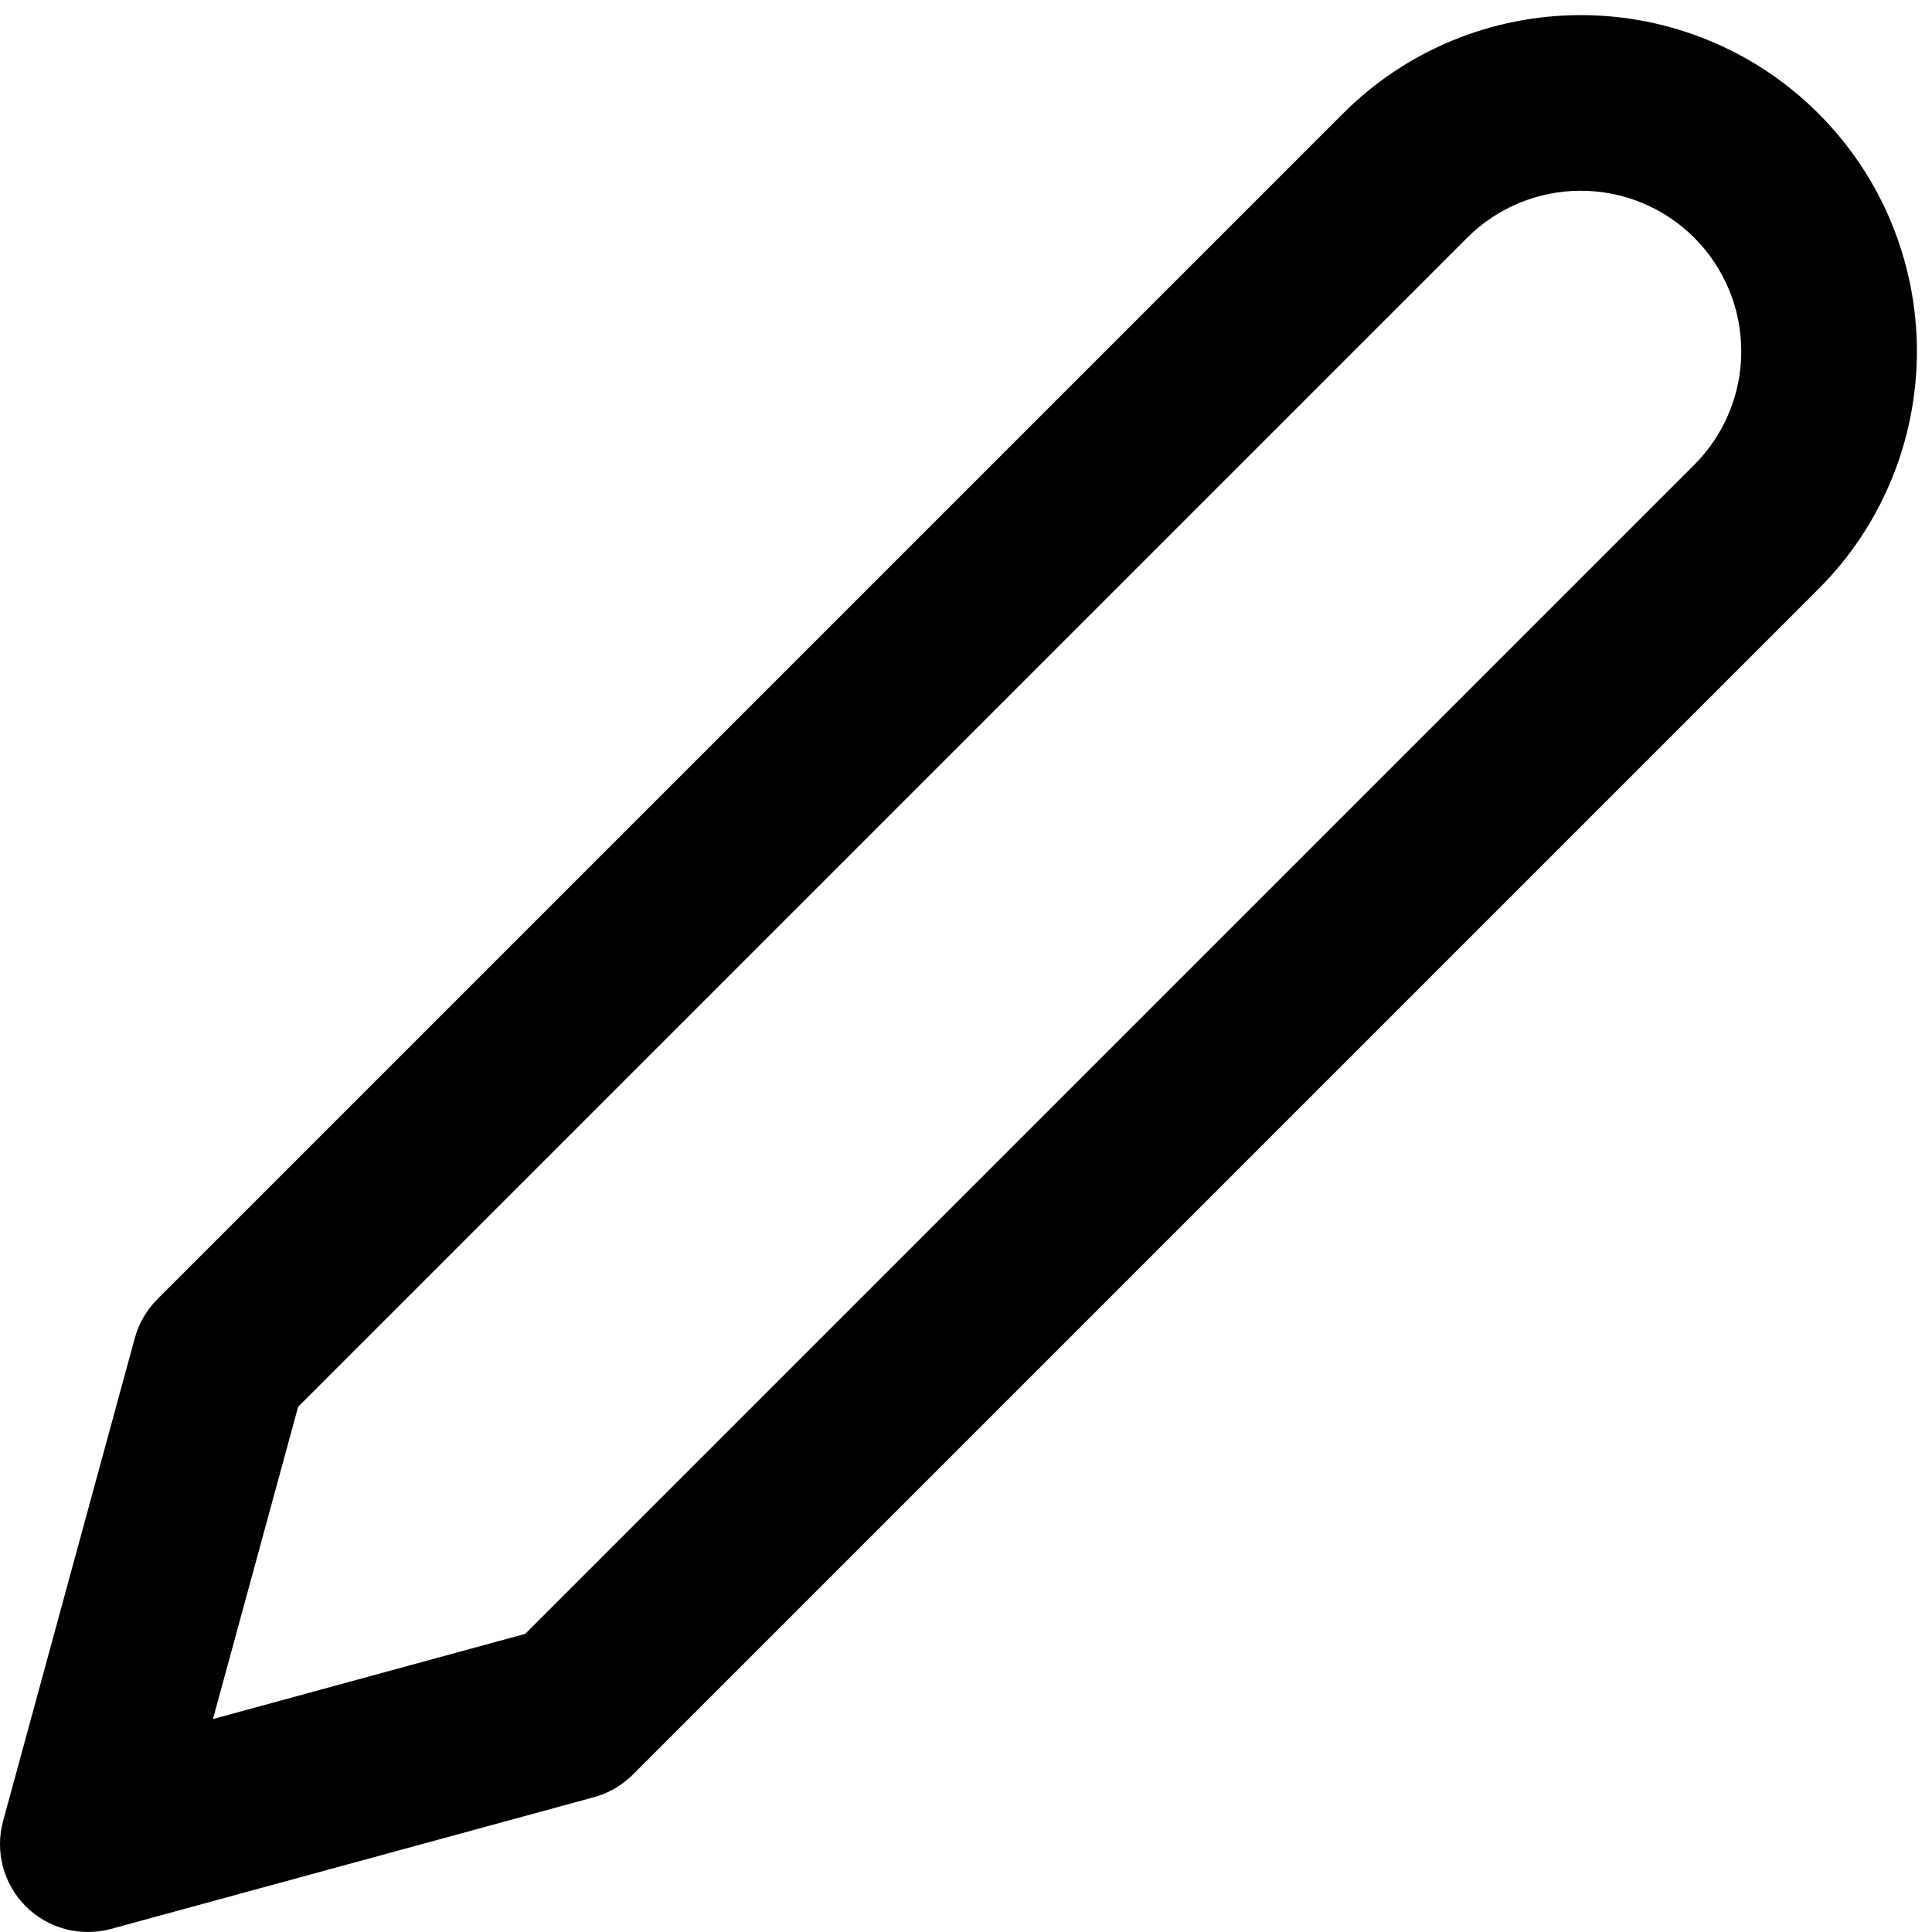
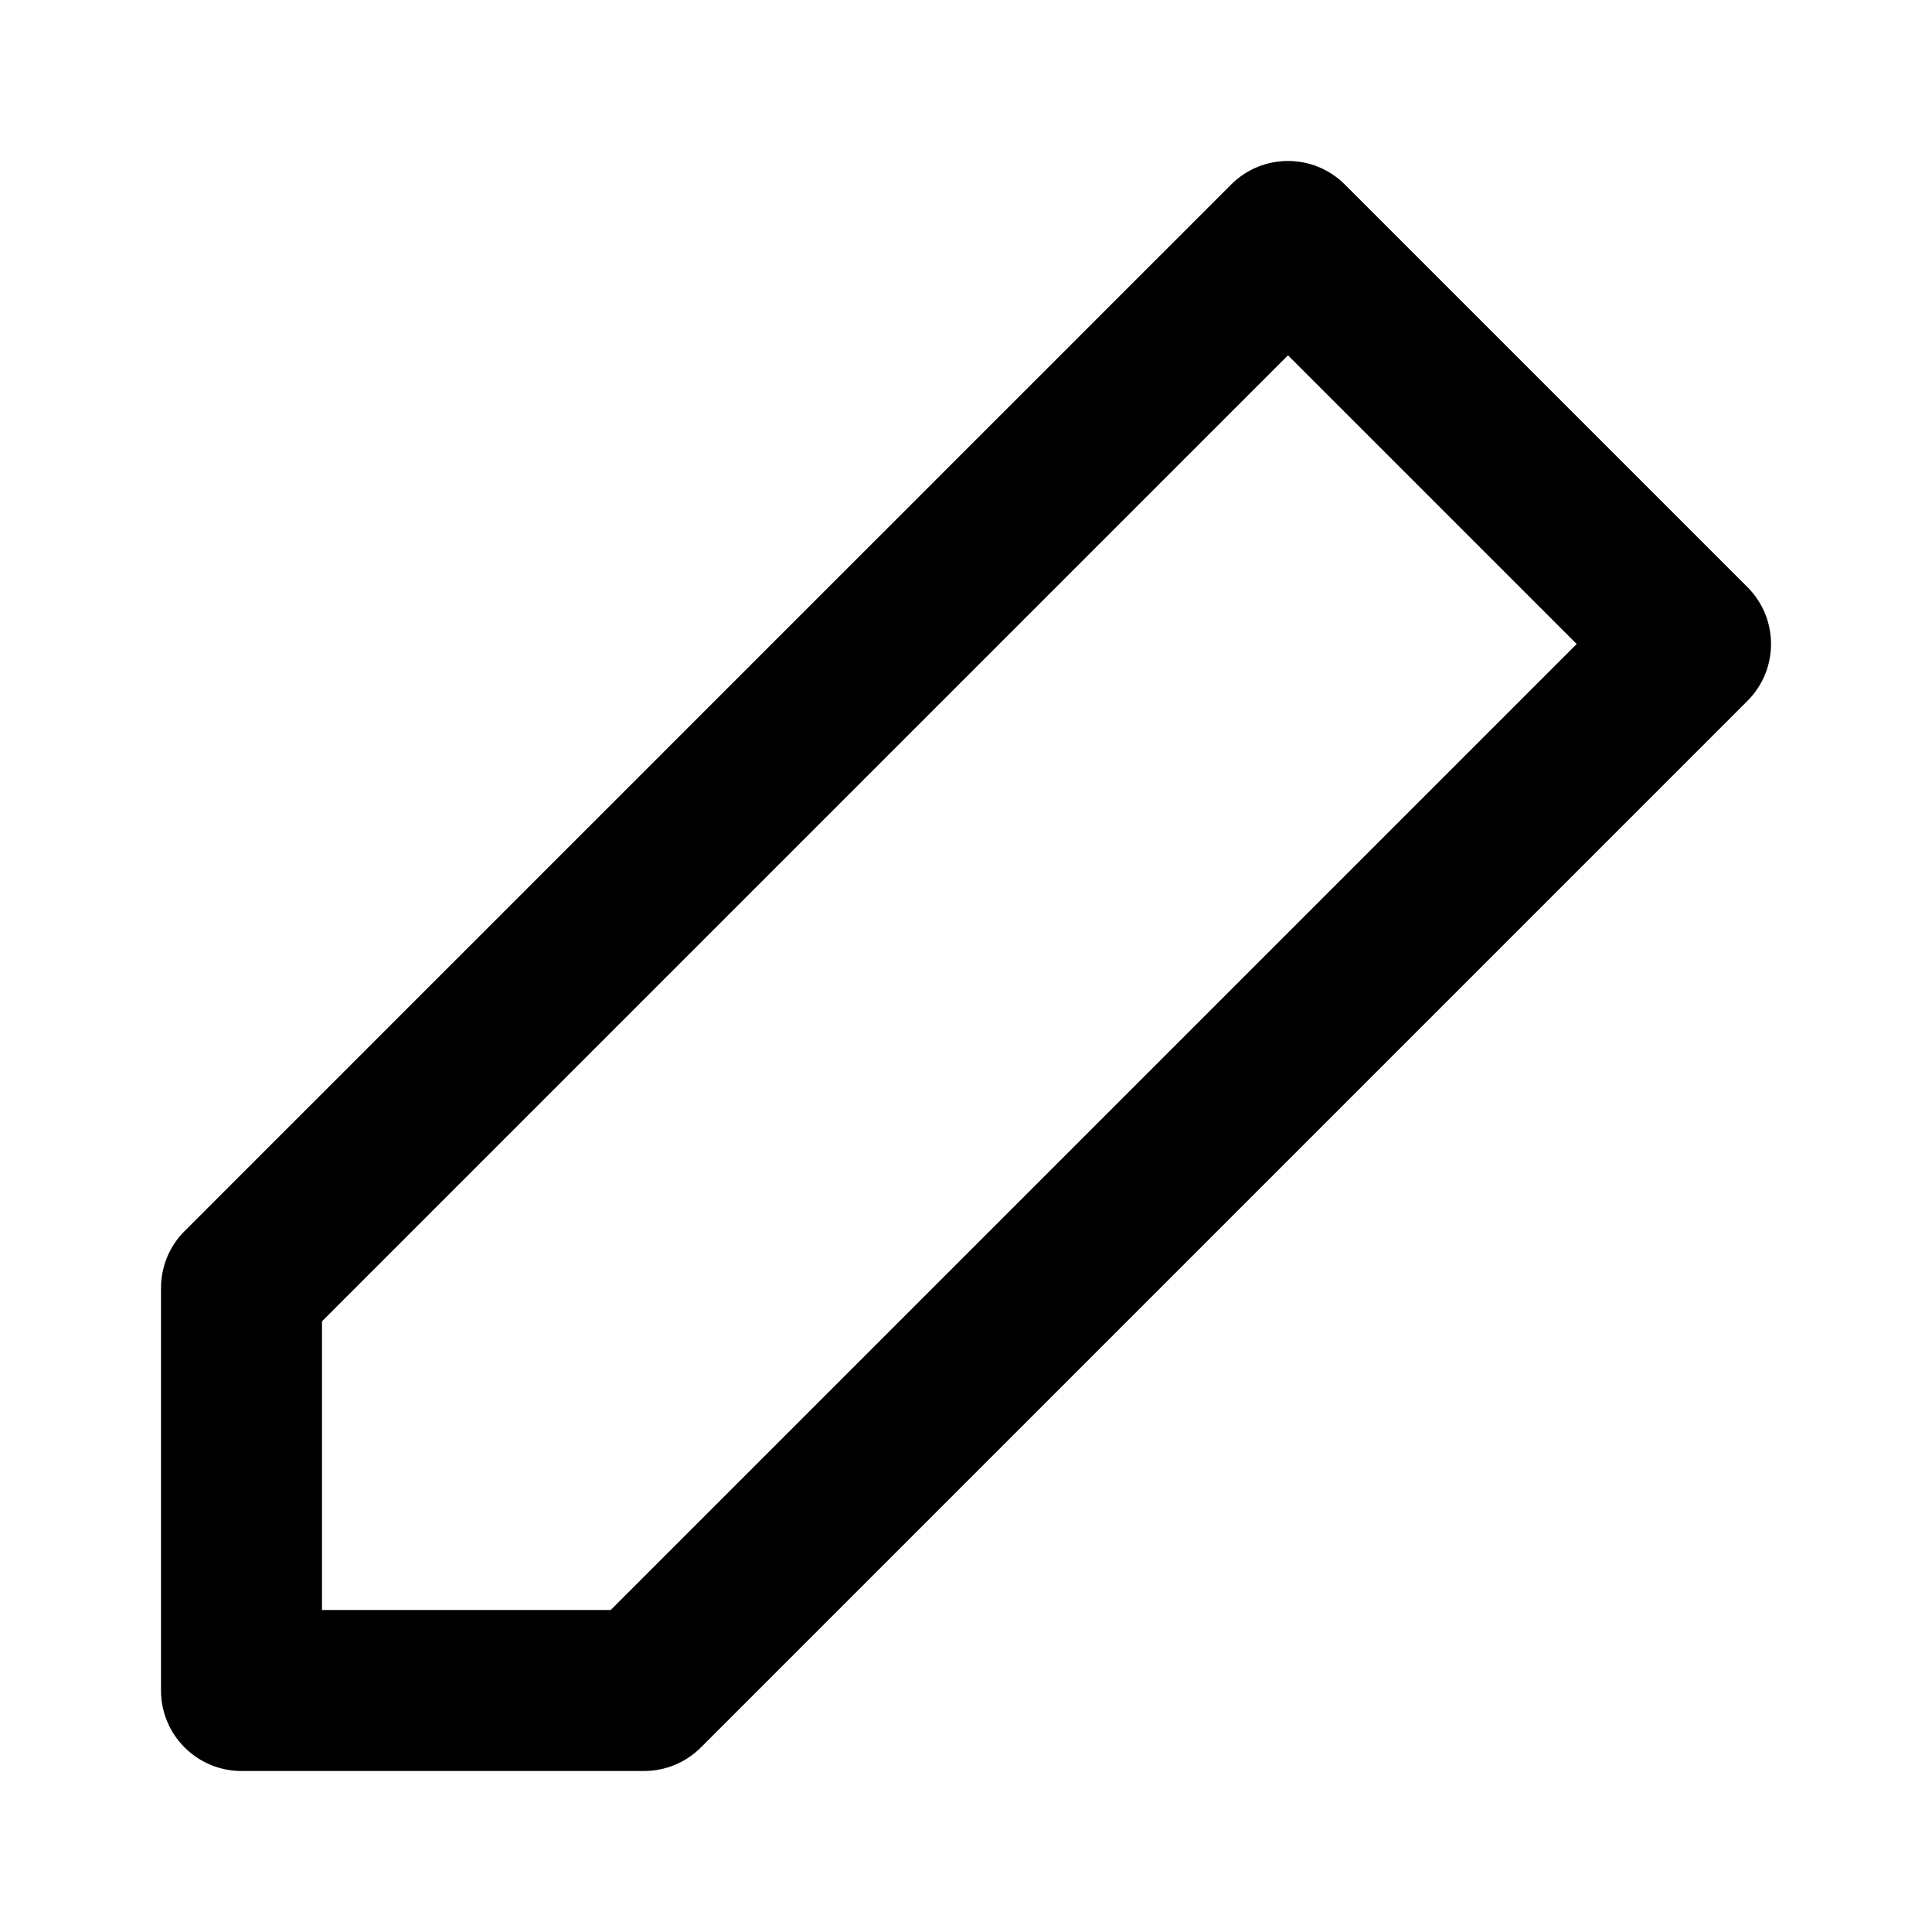
- <svg xmlns="http://www.w3.org/2000/svg" width="22" height="22" viewBox="0 0 22 22" fill="none">
-   <path fill-rule="evenodd" clip-rule="evenodd" d="M18 2.172C17.76 2.172 17.522 2.219 17.3 2.311C17.078 2.403 16.877 2.537 16.707 2.707L3.395 16.019L2.425 19.575L5.981 18.605L19.293 5.293C19.463 5.123 19.597 4.922 19.689 4.7C19.781 4.478 19.828 4.24 19.828 4C19.828 3.76 19.781 3.522 19.689 3.3C19.597 3.079 19.463 2.877 19.293 2.707C19.123 2.537 18.922 2.403 18.7 2.311C18.478 2.219 18.24 2.172 18 2.172ZM16.535 0.463C16.999 0.271 17.497 0.172 18 0.172C18.503 0.172 19.001 0.271 19.465 0.463C19.93 0.655 20.352 0.937 20.707 1.293C21.063 1.648 21.345 2.07 21.537 2.535C21.729 2.999 21.828 3.497 21.828 4C21.828 4.503 21.729 5.001 21.537 5.465C21.345 5.93 21.063 6.352 20.707 6.707L7.207 20.207C7.084 20.33 6.931 20.419 6.763 20.465L1.263 21.965C0.917 22.059 0.547 21.961 0.293 21.707C0.039 21.453 -0.059 21.083 0.035 20.737L1.535 15.237C1.581 15.069 1.67 14.916 1.793 14.793L15.293 1.293C15.648 0.937 16.07 0.655 16.535 0.463Z" fill="black" />
+ <svg xmlns="http://www.w3.org/2000/svg" width="24" height="24" viewBox="0 0 24 24" fill="none">
+   <path fill-rule="evenodd" clip-rule="evenodd" d="M15.293 2.293C15.683 1.902 16.317 1.902 16.707 2.293L21.707 7.293C22.098 7.683 22.098 8.317 21.707 8.707L8.707 21.707C8.52 21.895 8.265 22 8 22H3C2.448 22 2 21.552 2 21V16C2 15.735 2.105 15.48 2.293 15.293L15.293 2.293ZM4 16.414V20H7.586L19.586 8L16 4.414L4 16.414Z" fill="black" />
</svg>
